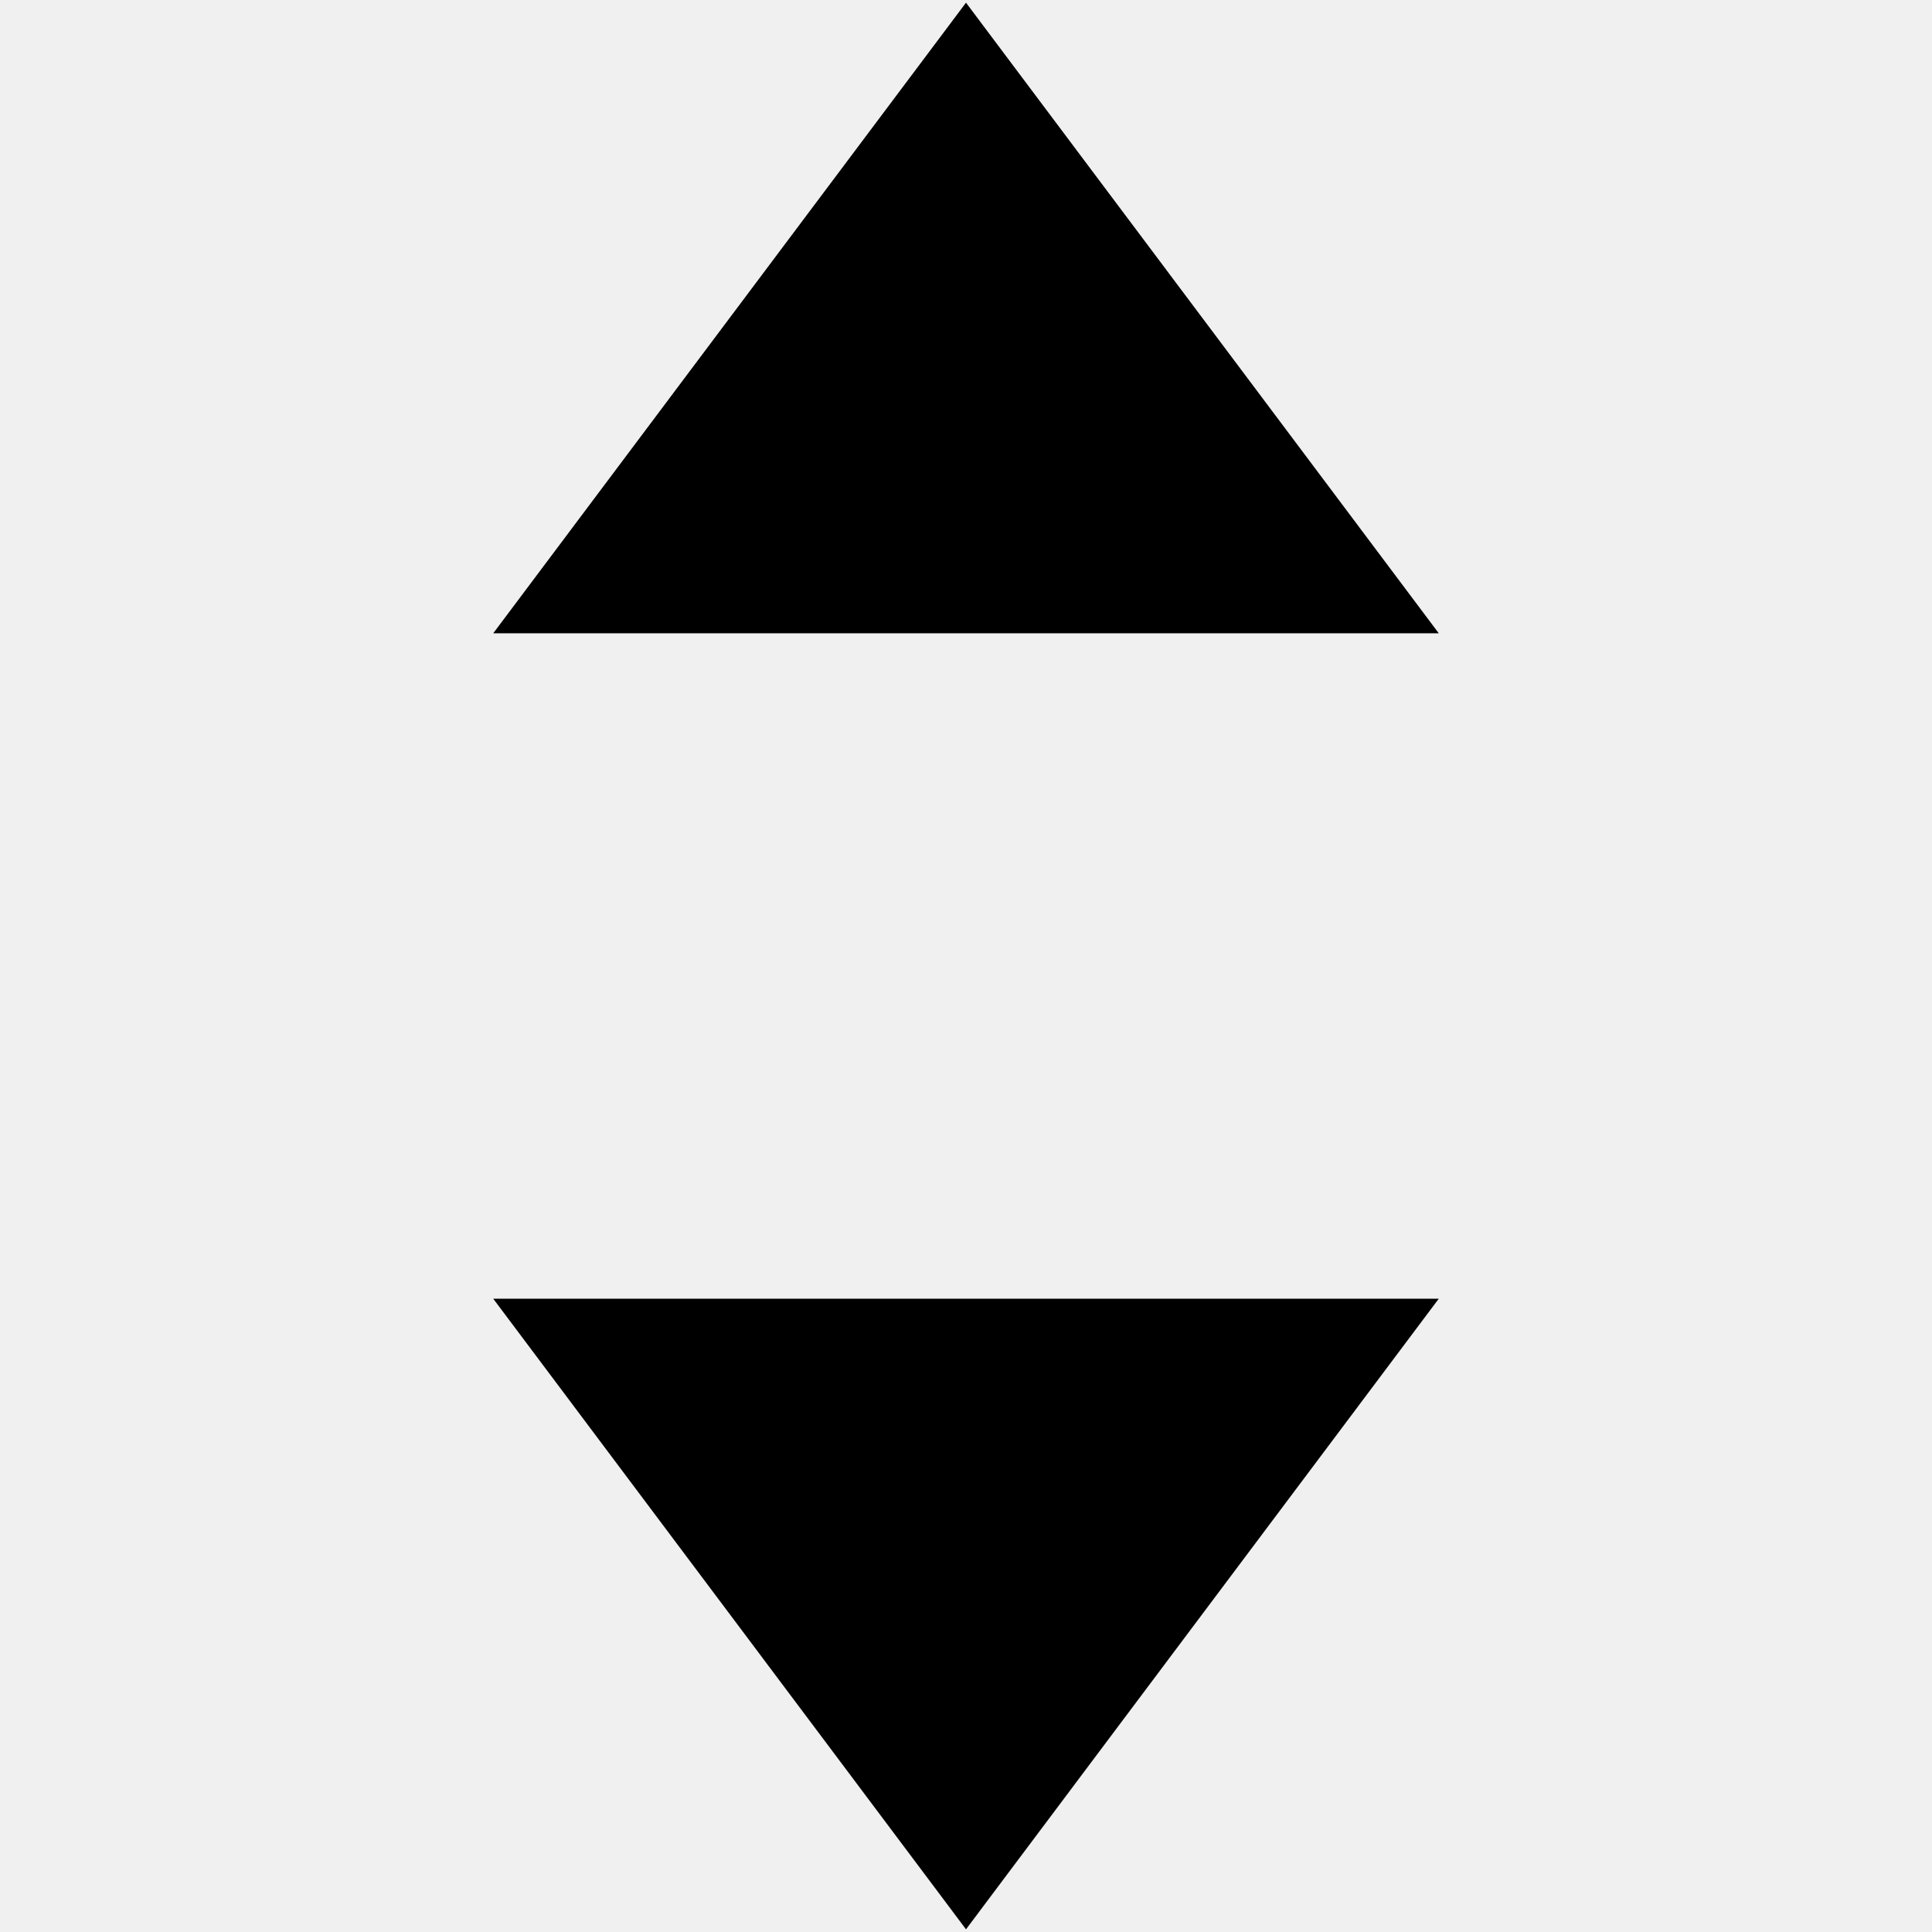
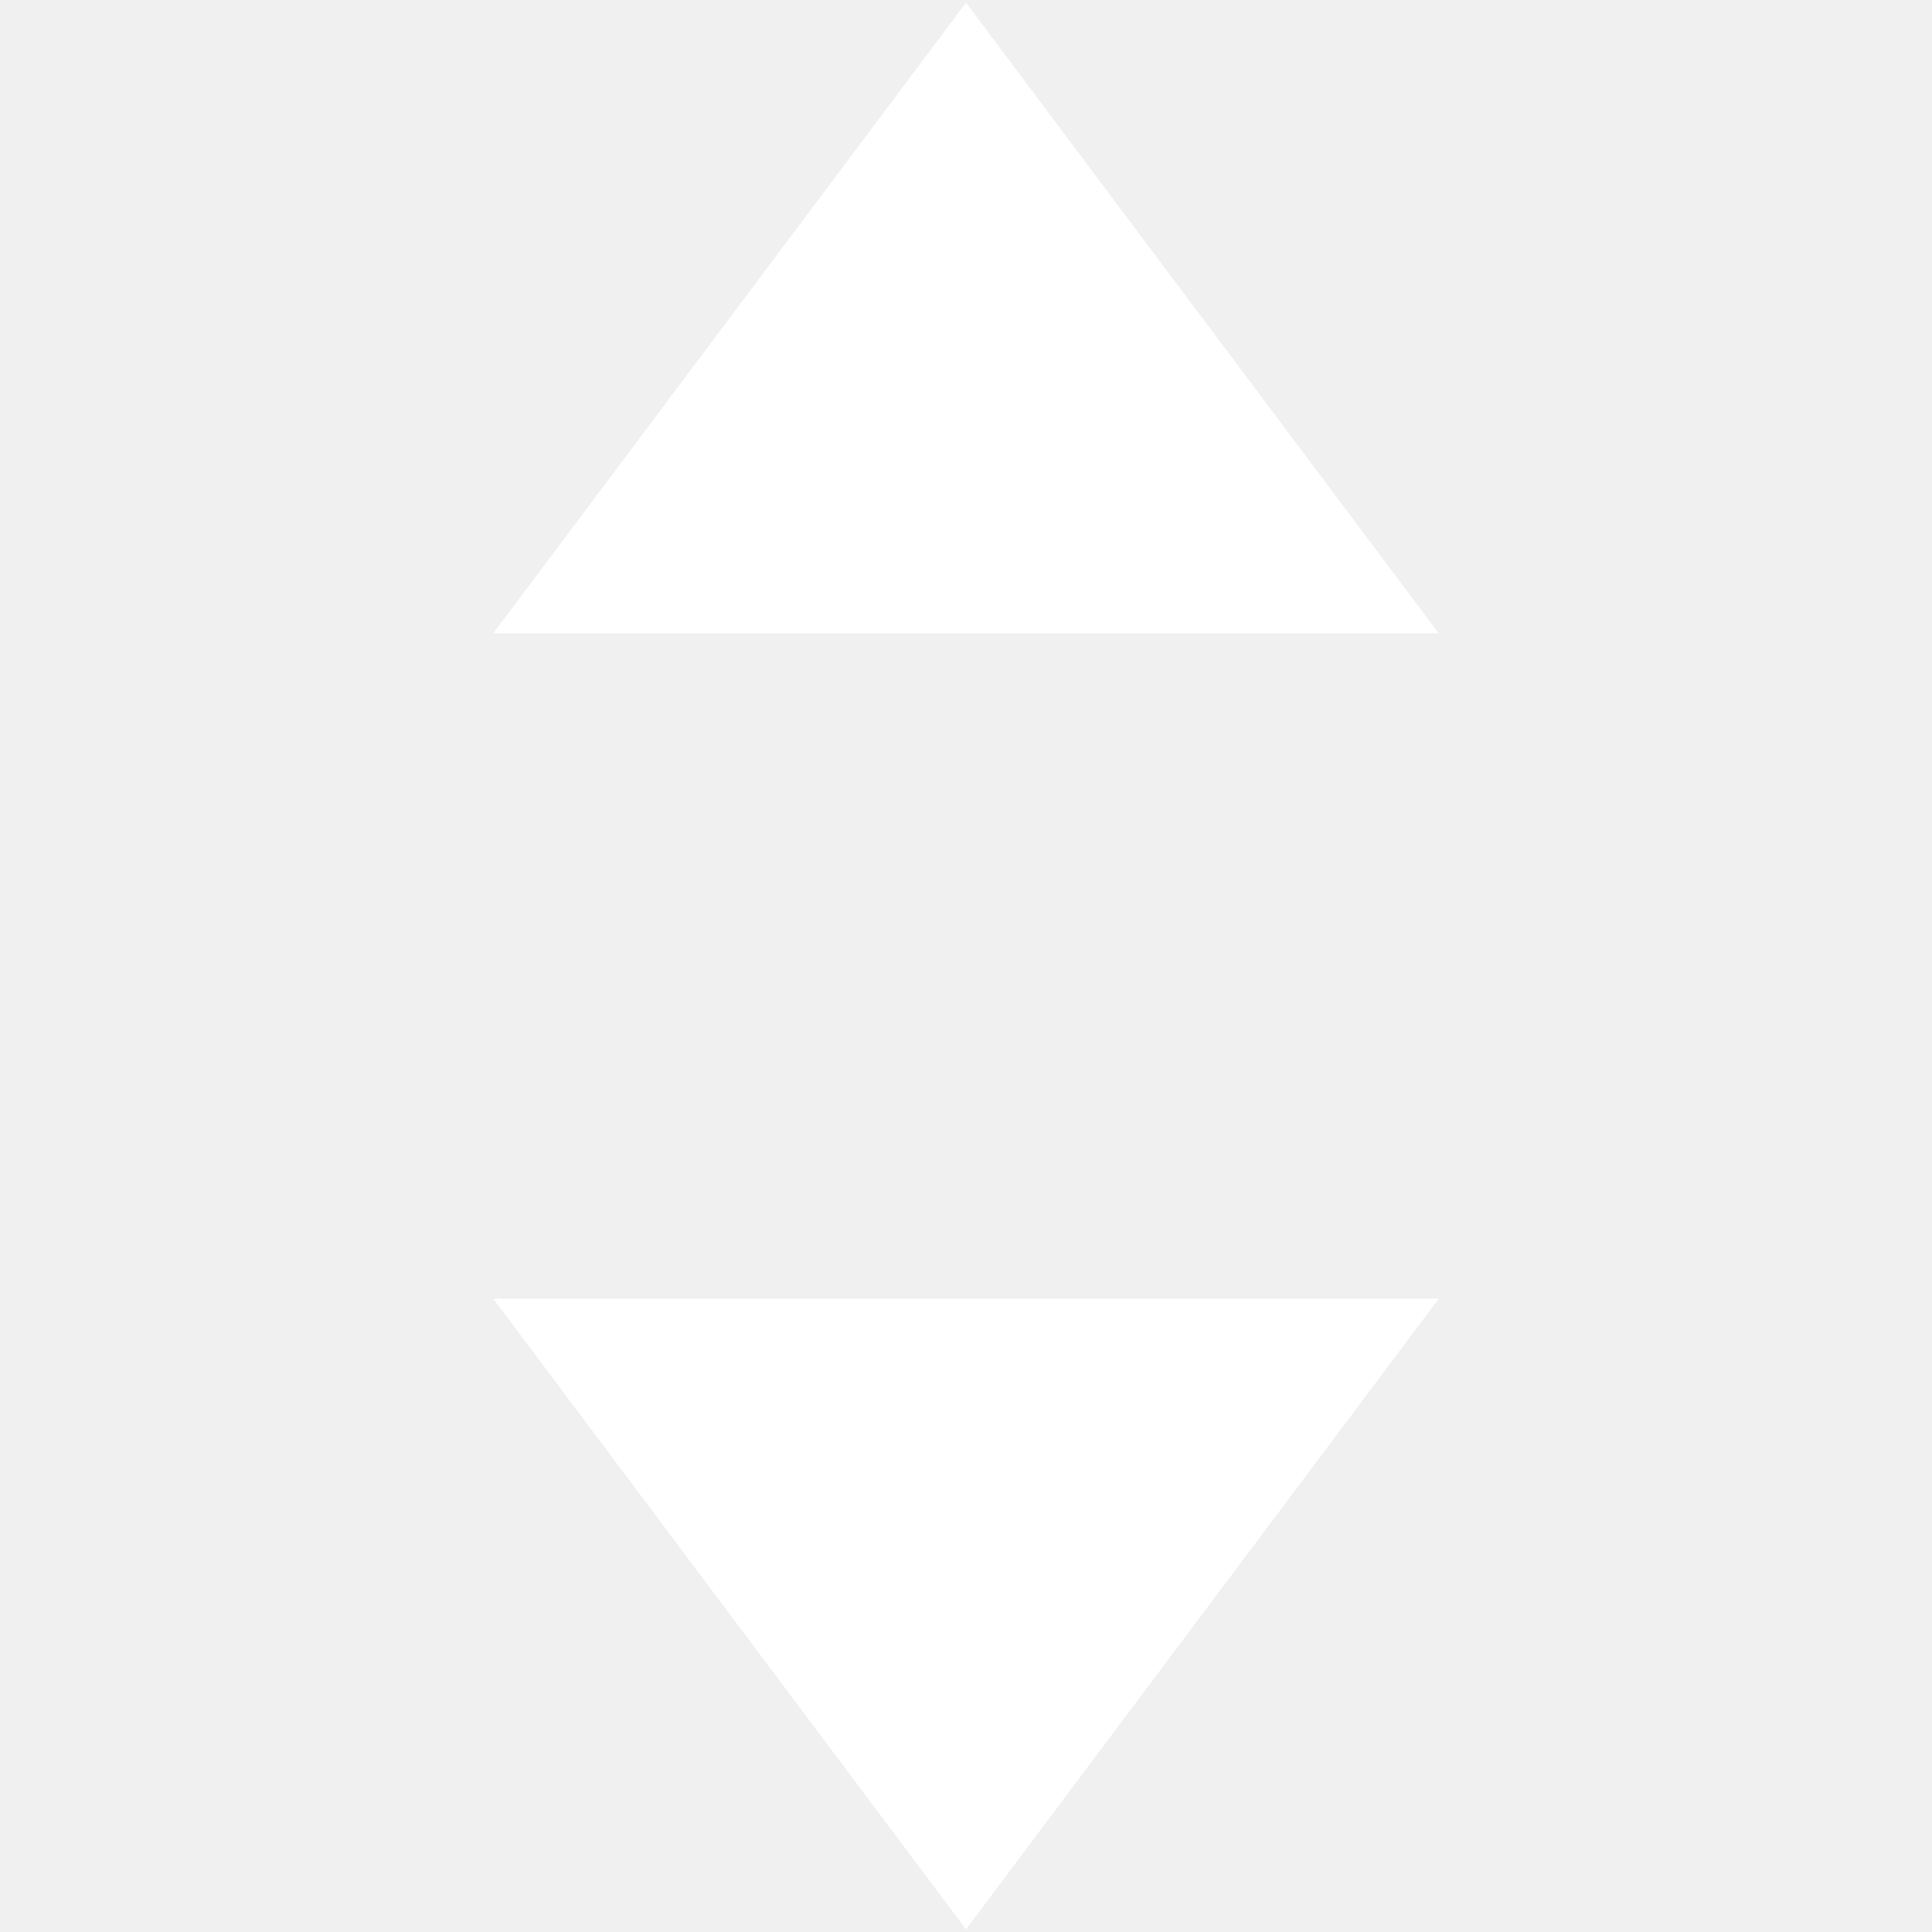
- <svg xmlns="http://www.w3.org/2000/svg" version="1.1" x="0px" y="0px" width="60px" height="60px" viewBox="0 0 60 60" enable-background="new 0 0 60 60" xml:space="preserve">
-   <g id="Layer_1">
- </g>
-   <g id="arrow-up-down">
-     <g>
-       <polygon points="15.318,19.667 30,0.083 44.682,19.667   " />
-       <polygon points="44.682,40.333 30,59.917 15.318,40.333   " />
-     </g>
+ <svg xmlns="http://www.w3.org/2000/svg" version="1.1" id="arrow-up-down" x="0px" y="0px" width="60px" height="60px" viewBox="0 0 60 60" enable-background="new 0 0 60 60" xml:space="preserve">
+   <g>
+     <polygon fill="#FFFFFF" points="15.318,19.667 30,0.083 44.682,19.667  " />
+     <polygon fill="#FFFFFF" points="44.682,40.333 30,59.917 15.318,40.333  " />
  </g>
</svg>
